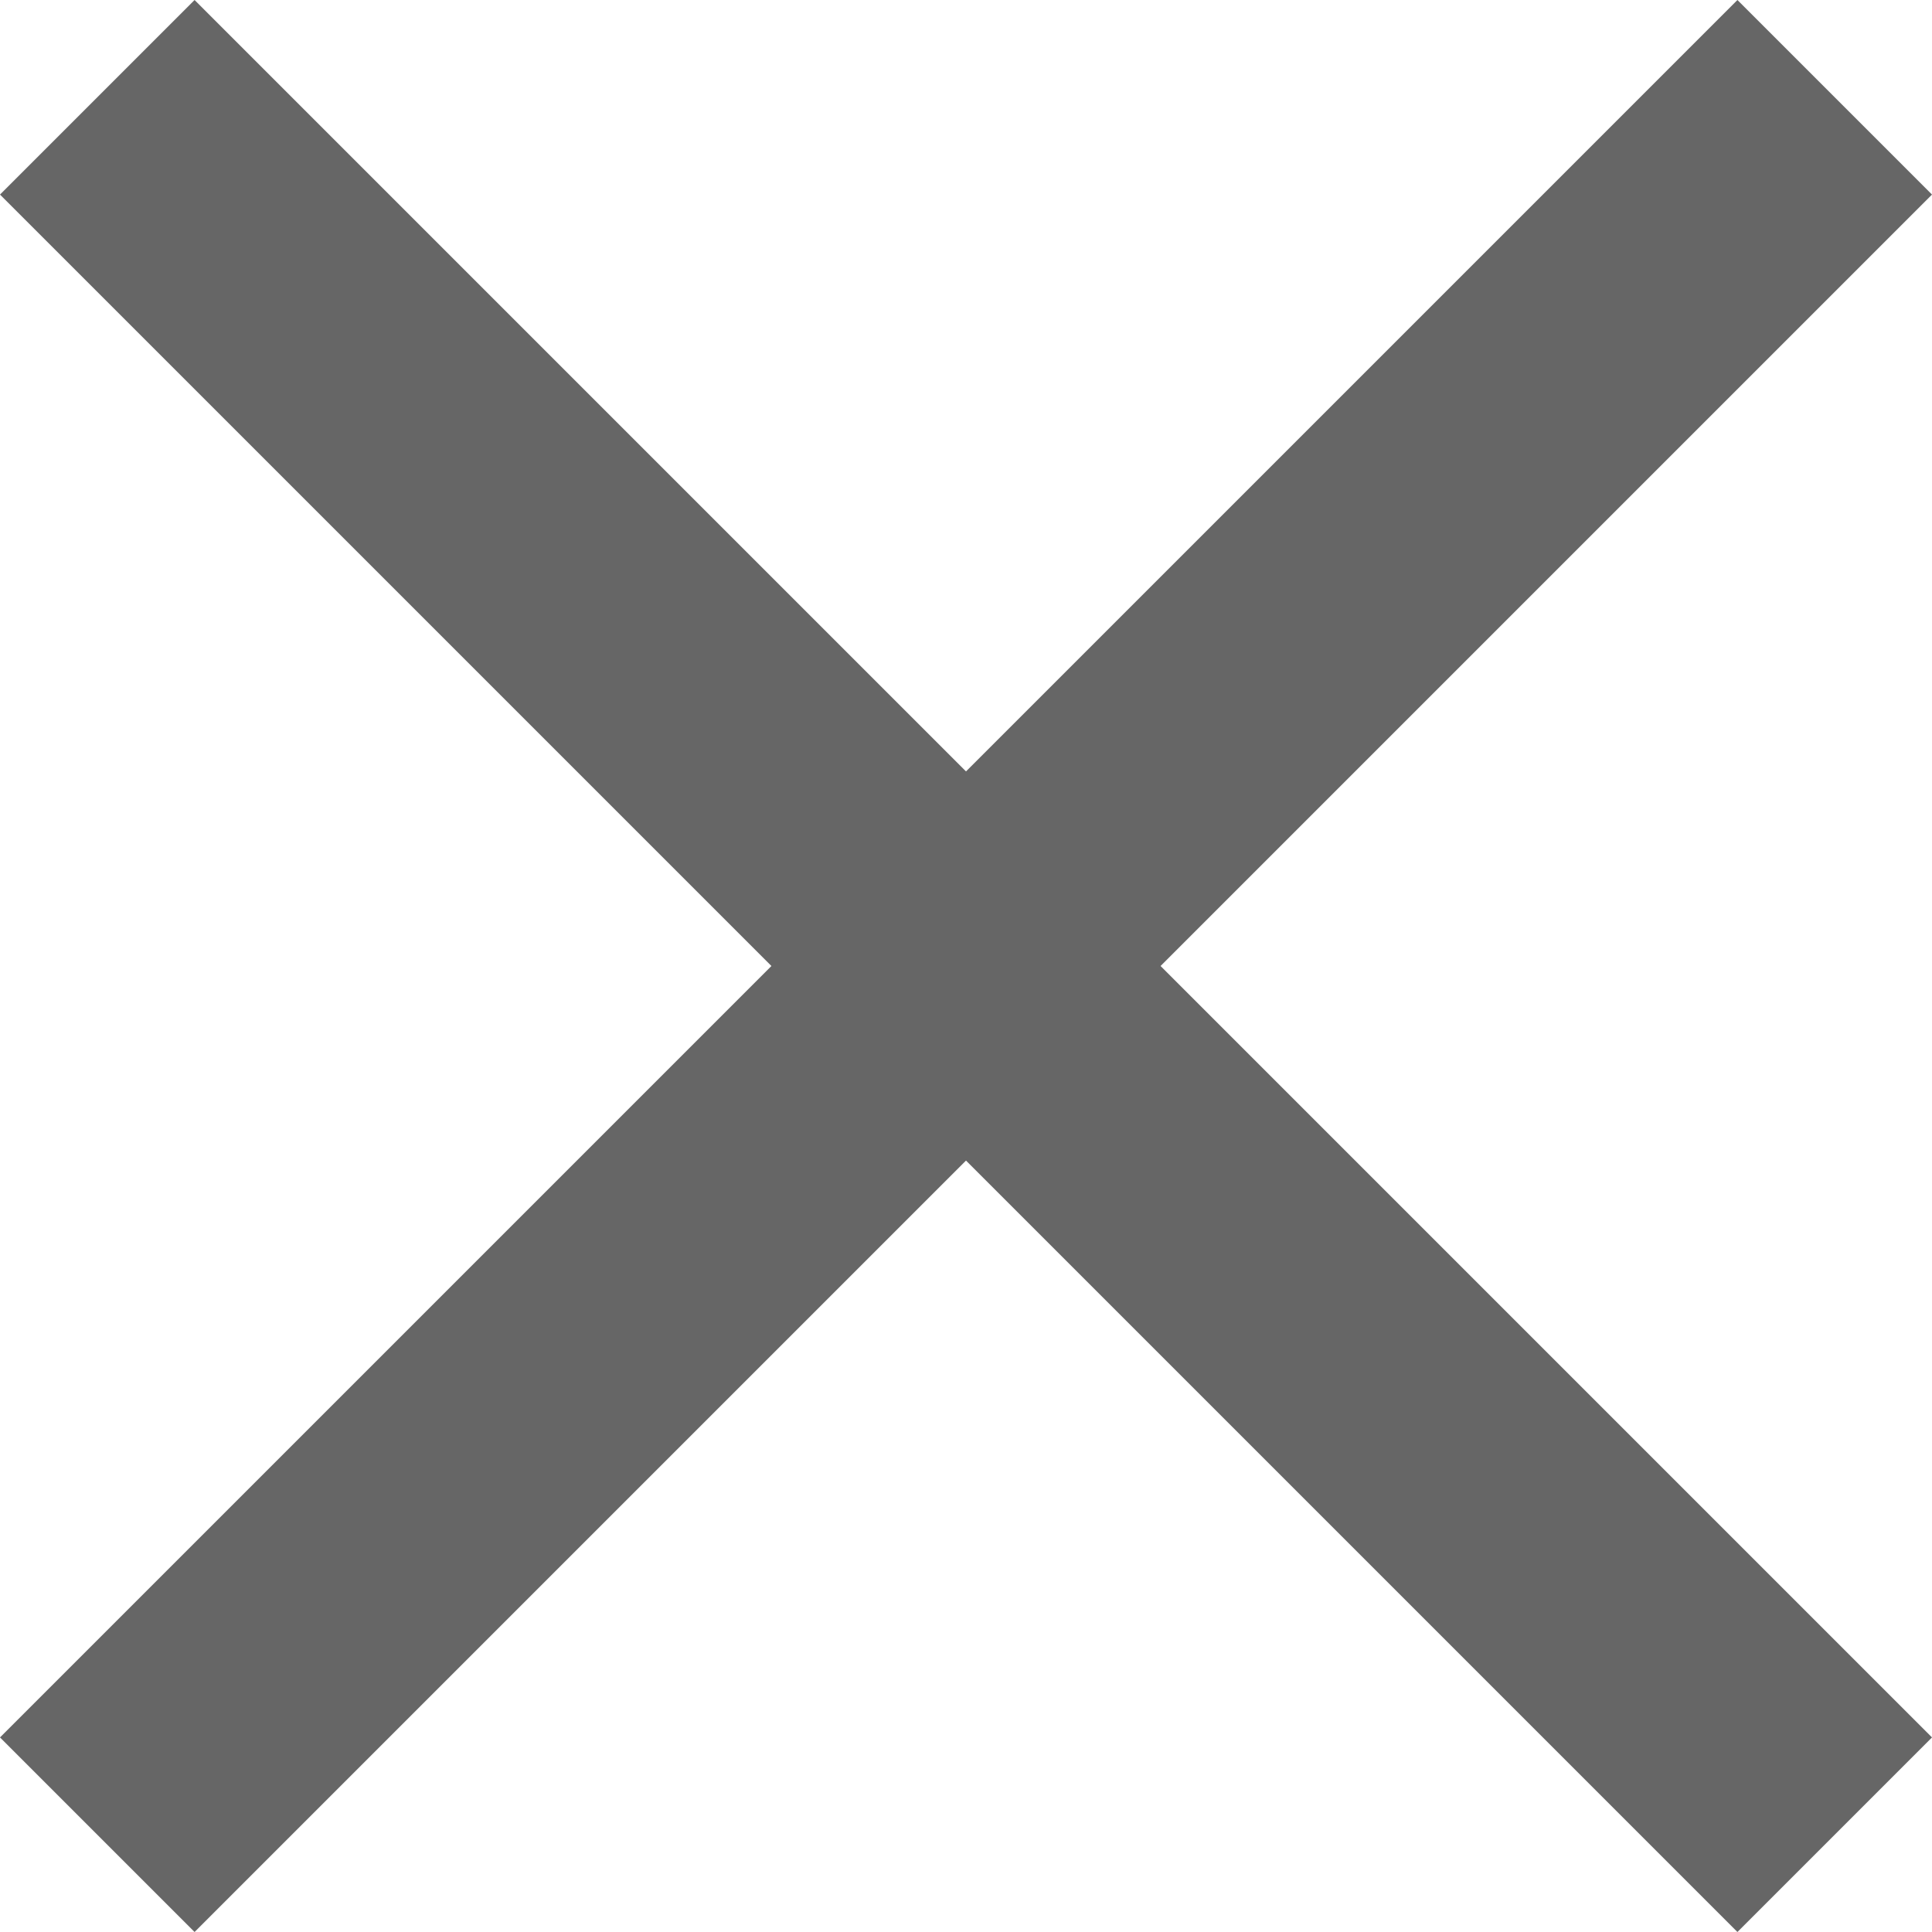
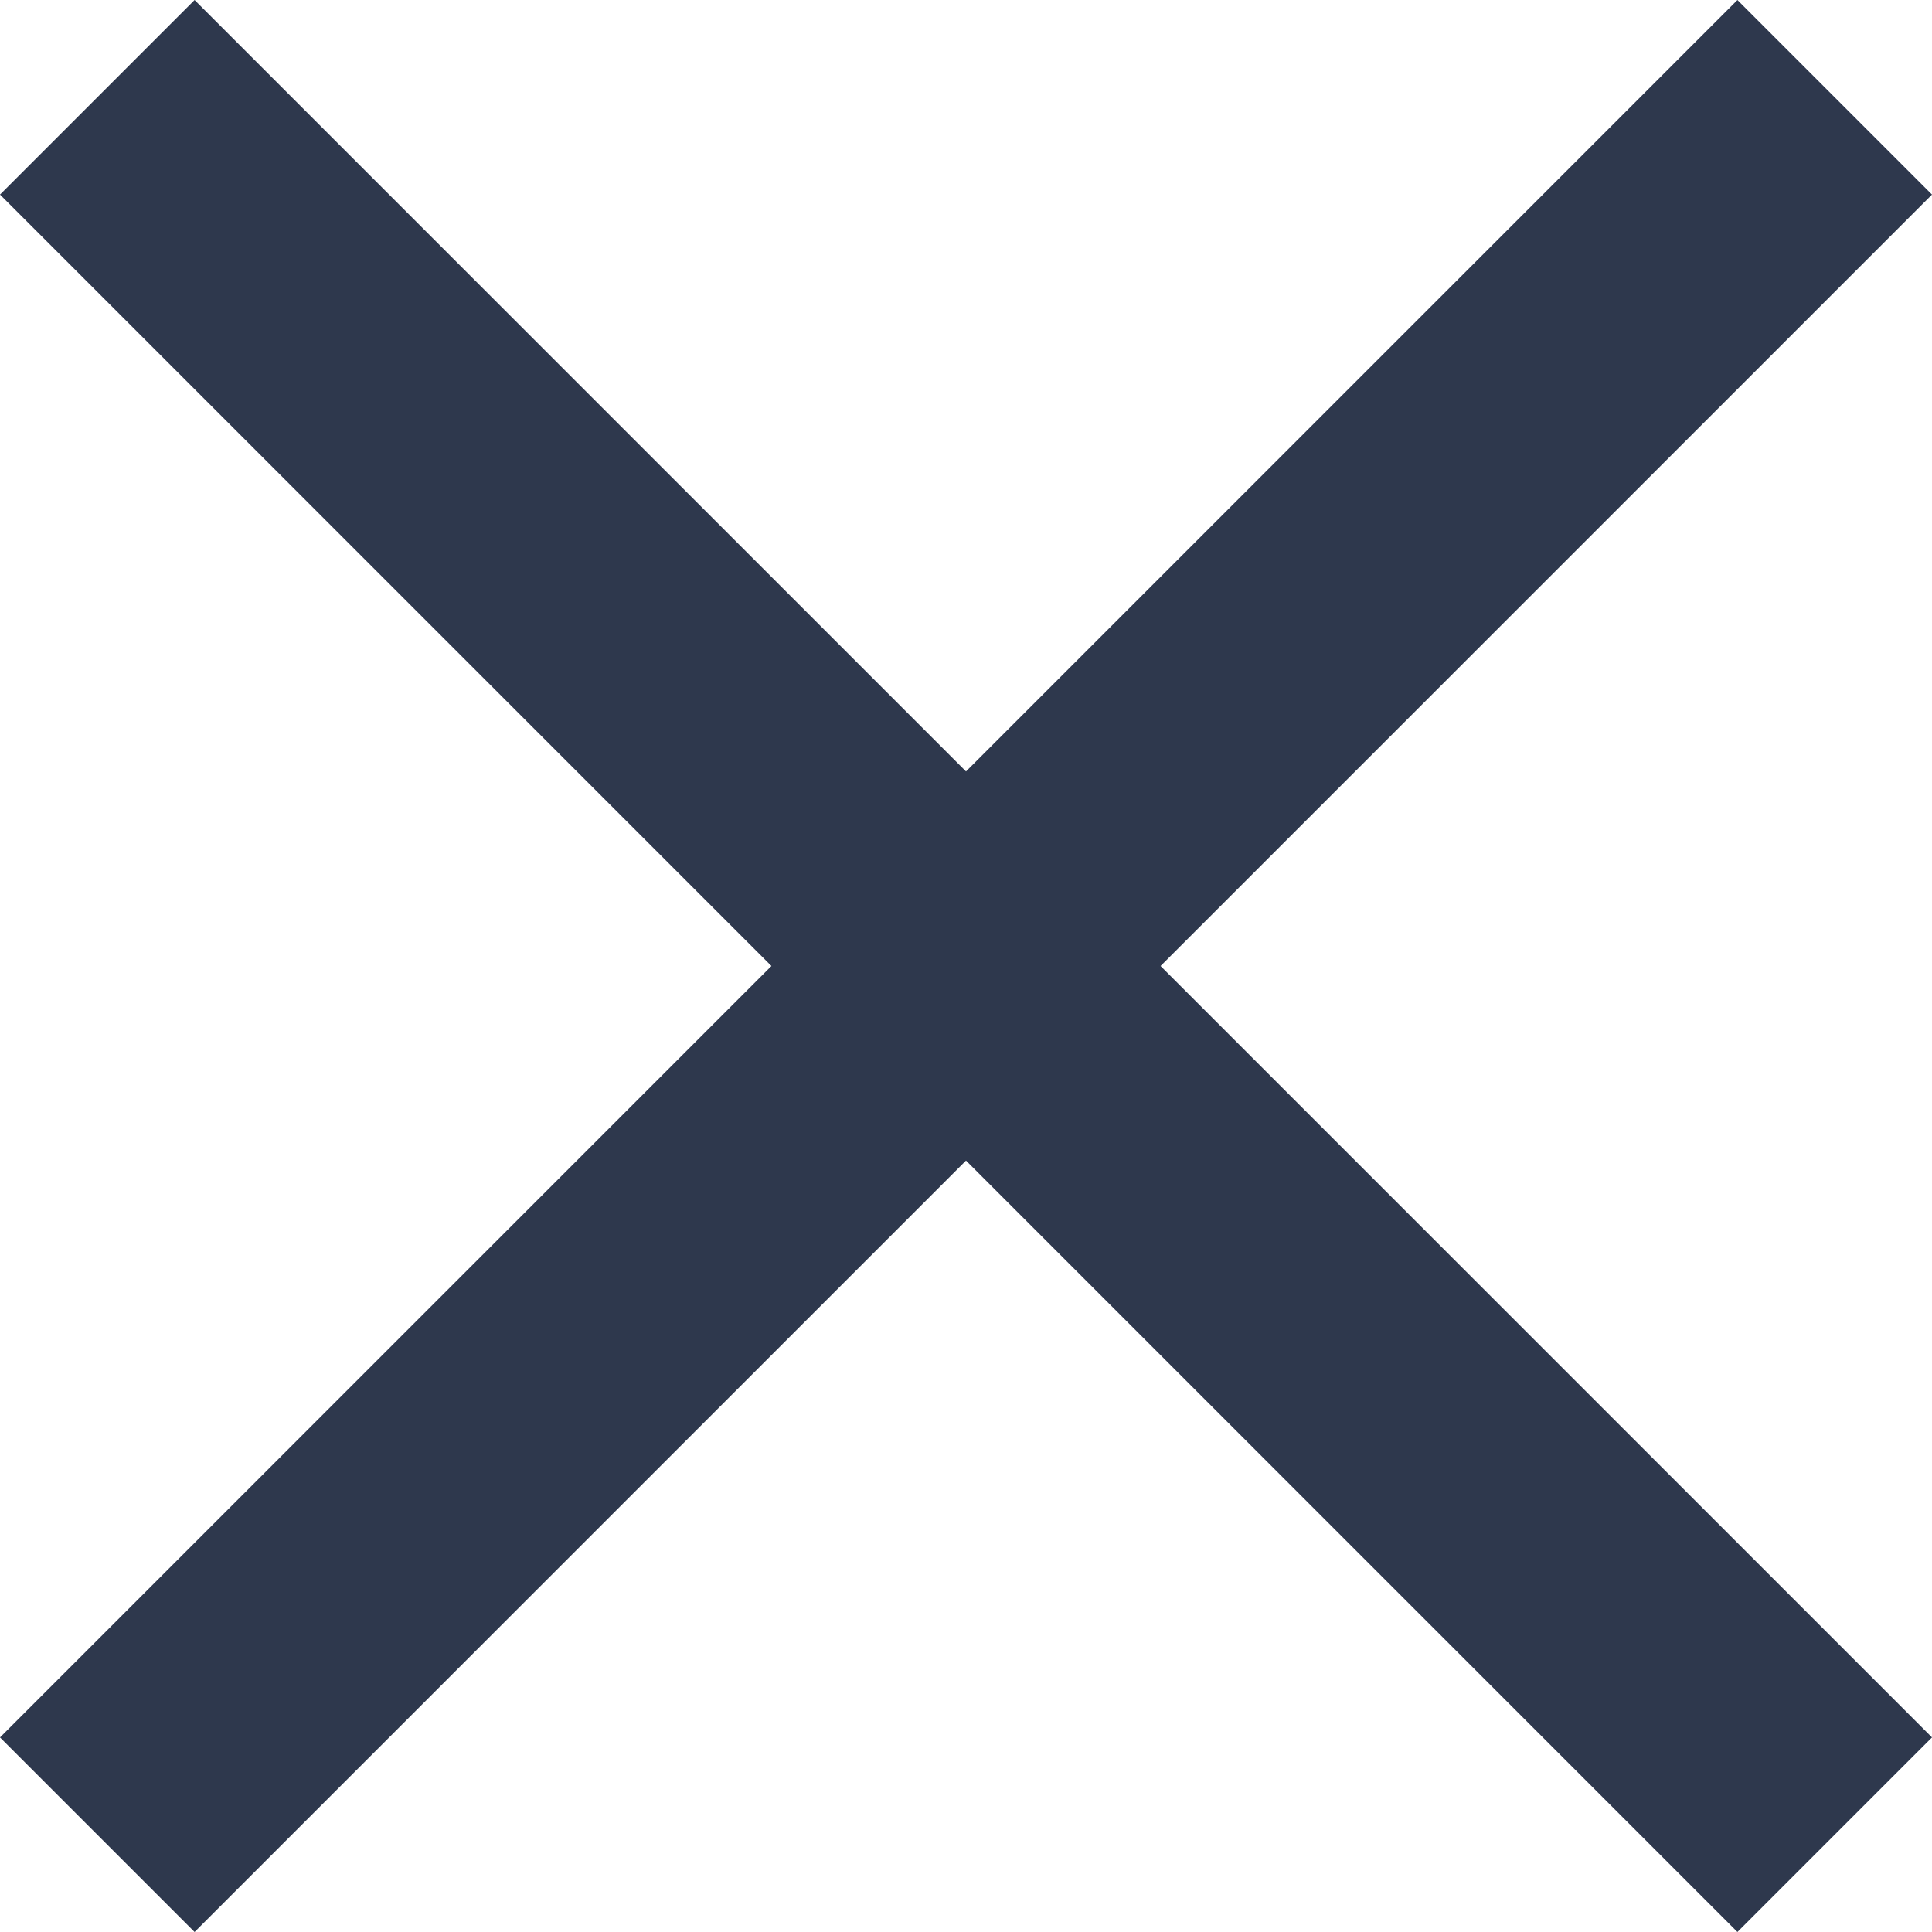
<svg xmlns="http://www.w3.org/2000/svg" width="14" height="14" viewBox="0 0 14 14" fill="none">
-   <path d="M14 1.41L12.59 0L7 5.59L1.41 0L0 1.41L5.59 7L0 12.59L1.41 14L7 8.41L12.59 14L14 12.59L8.41 7L14 1.41Z" fill="#666666" />
+   <path d="M14 1.41L12.59 0L7 5.59L1.41 0L0 1.41L5.59 7L0 12.59L1.41 14L7 8.41L12.59 14L14 12.59L8.41 7L14 1.41Z" fill="#2E384D" />
</svg>
